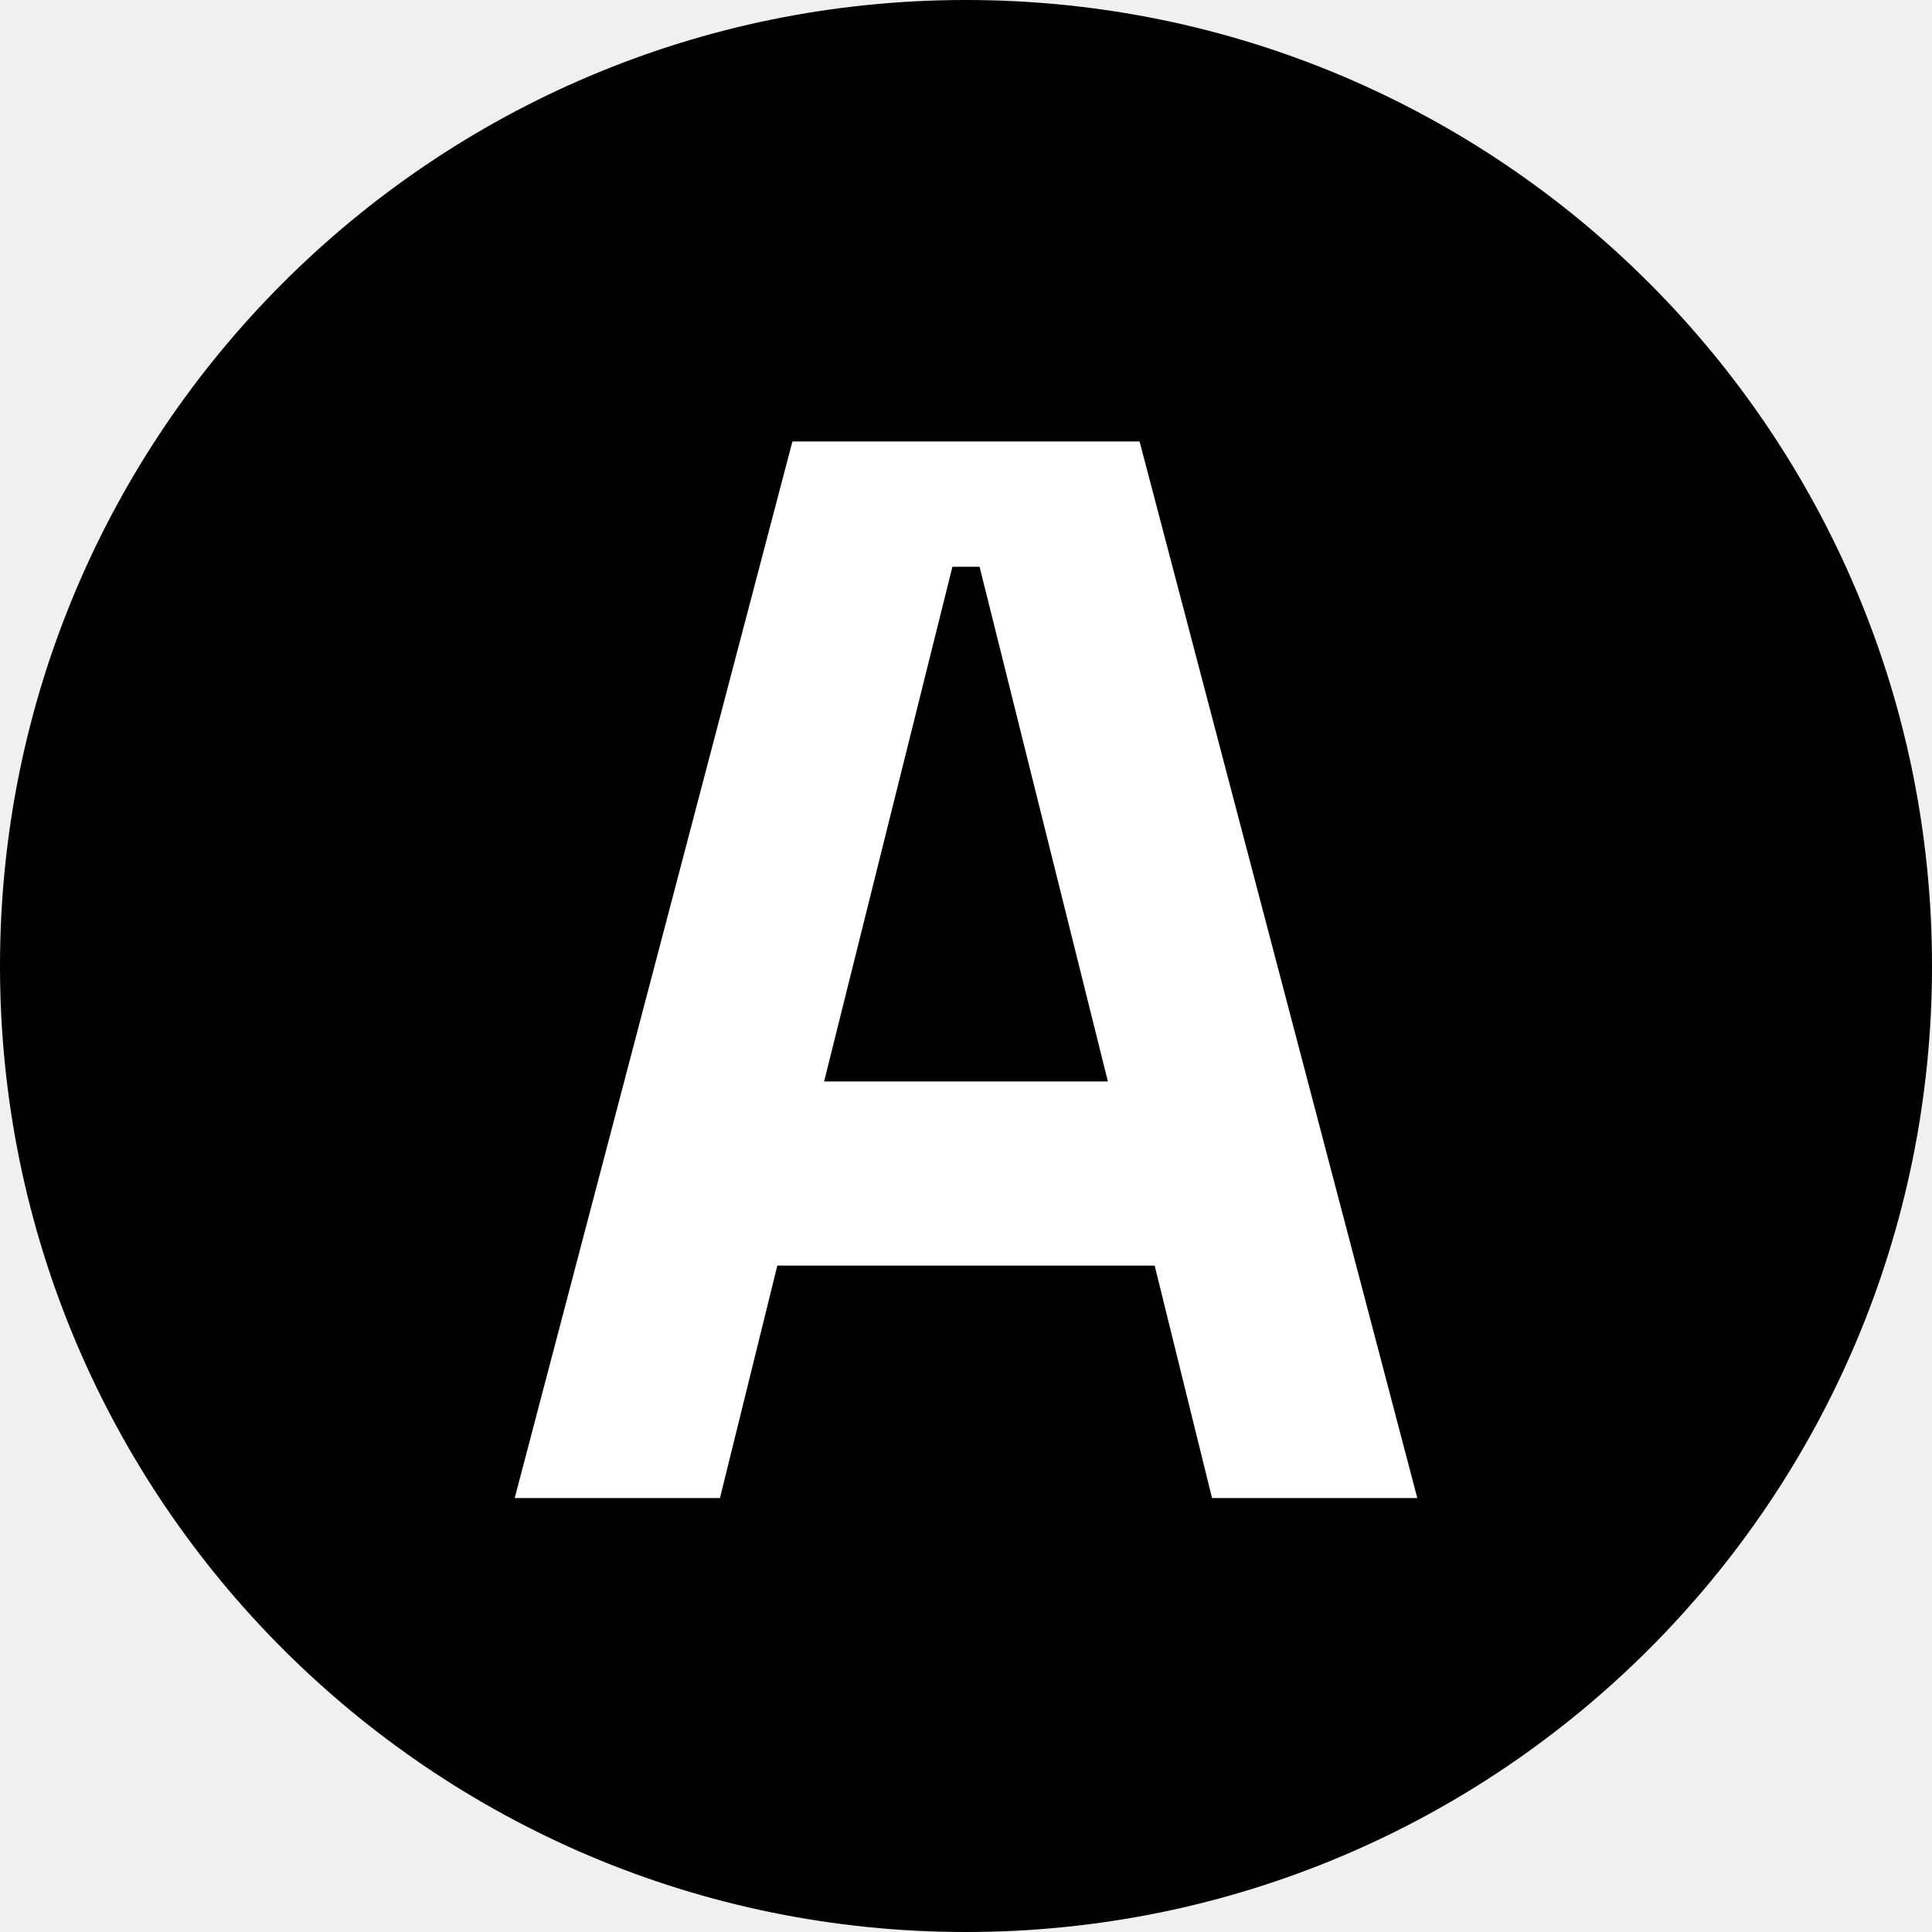
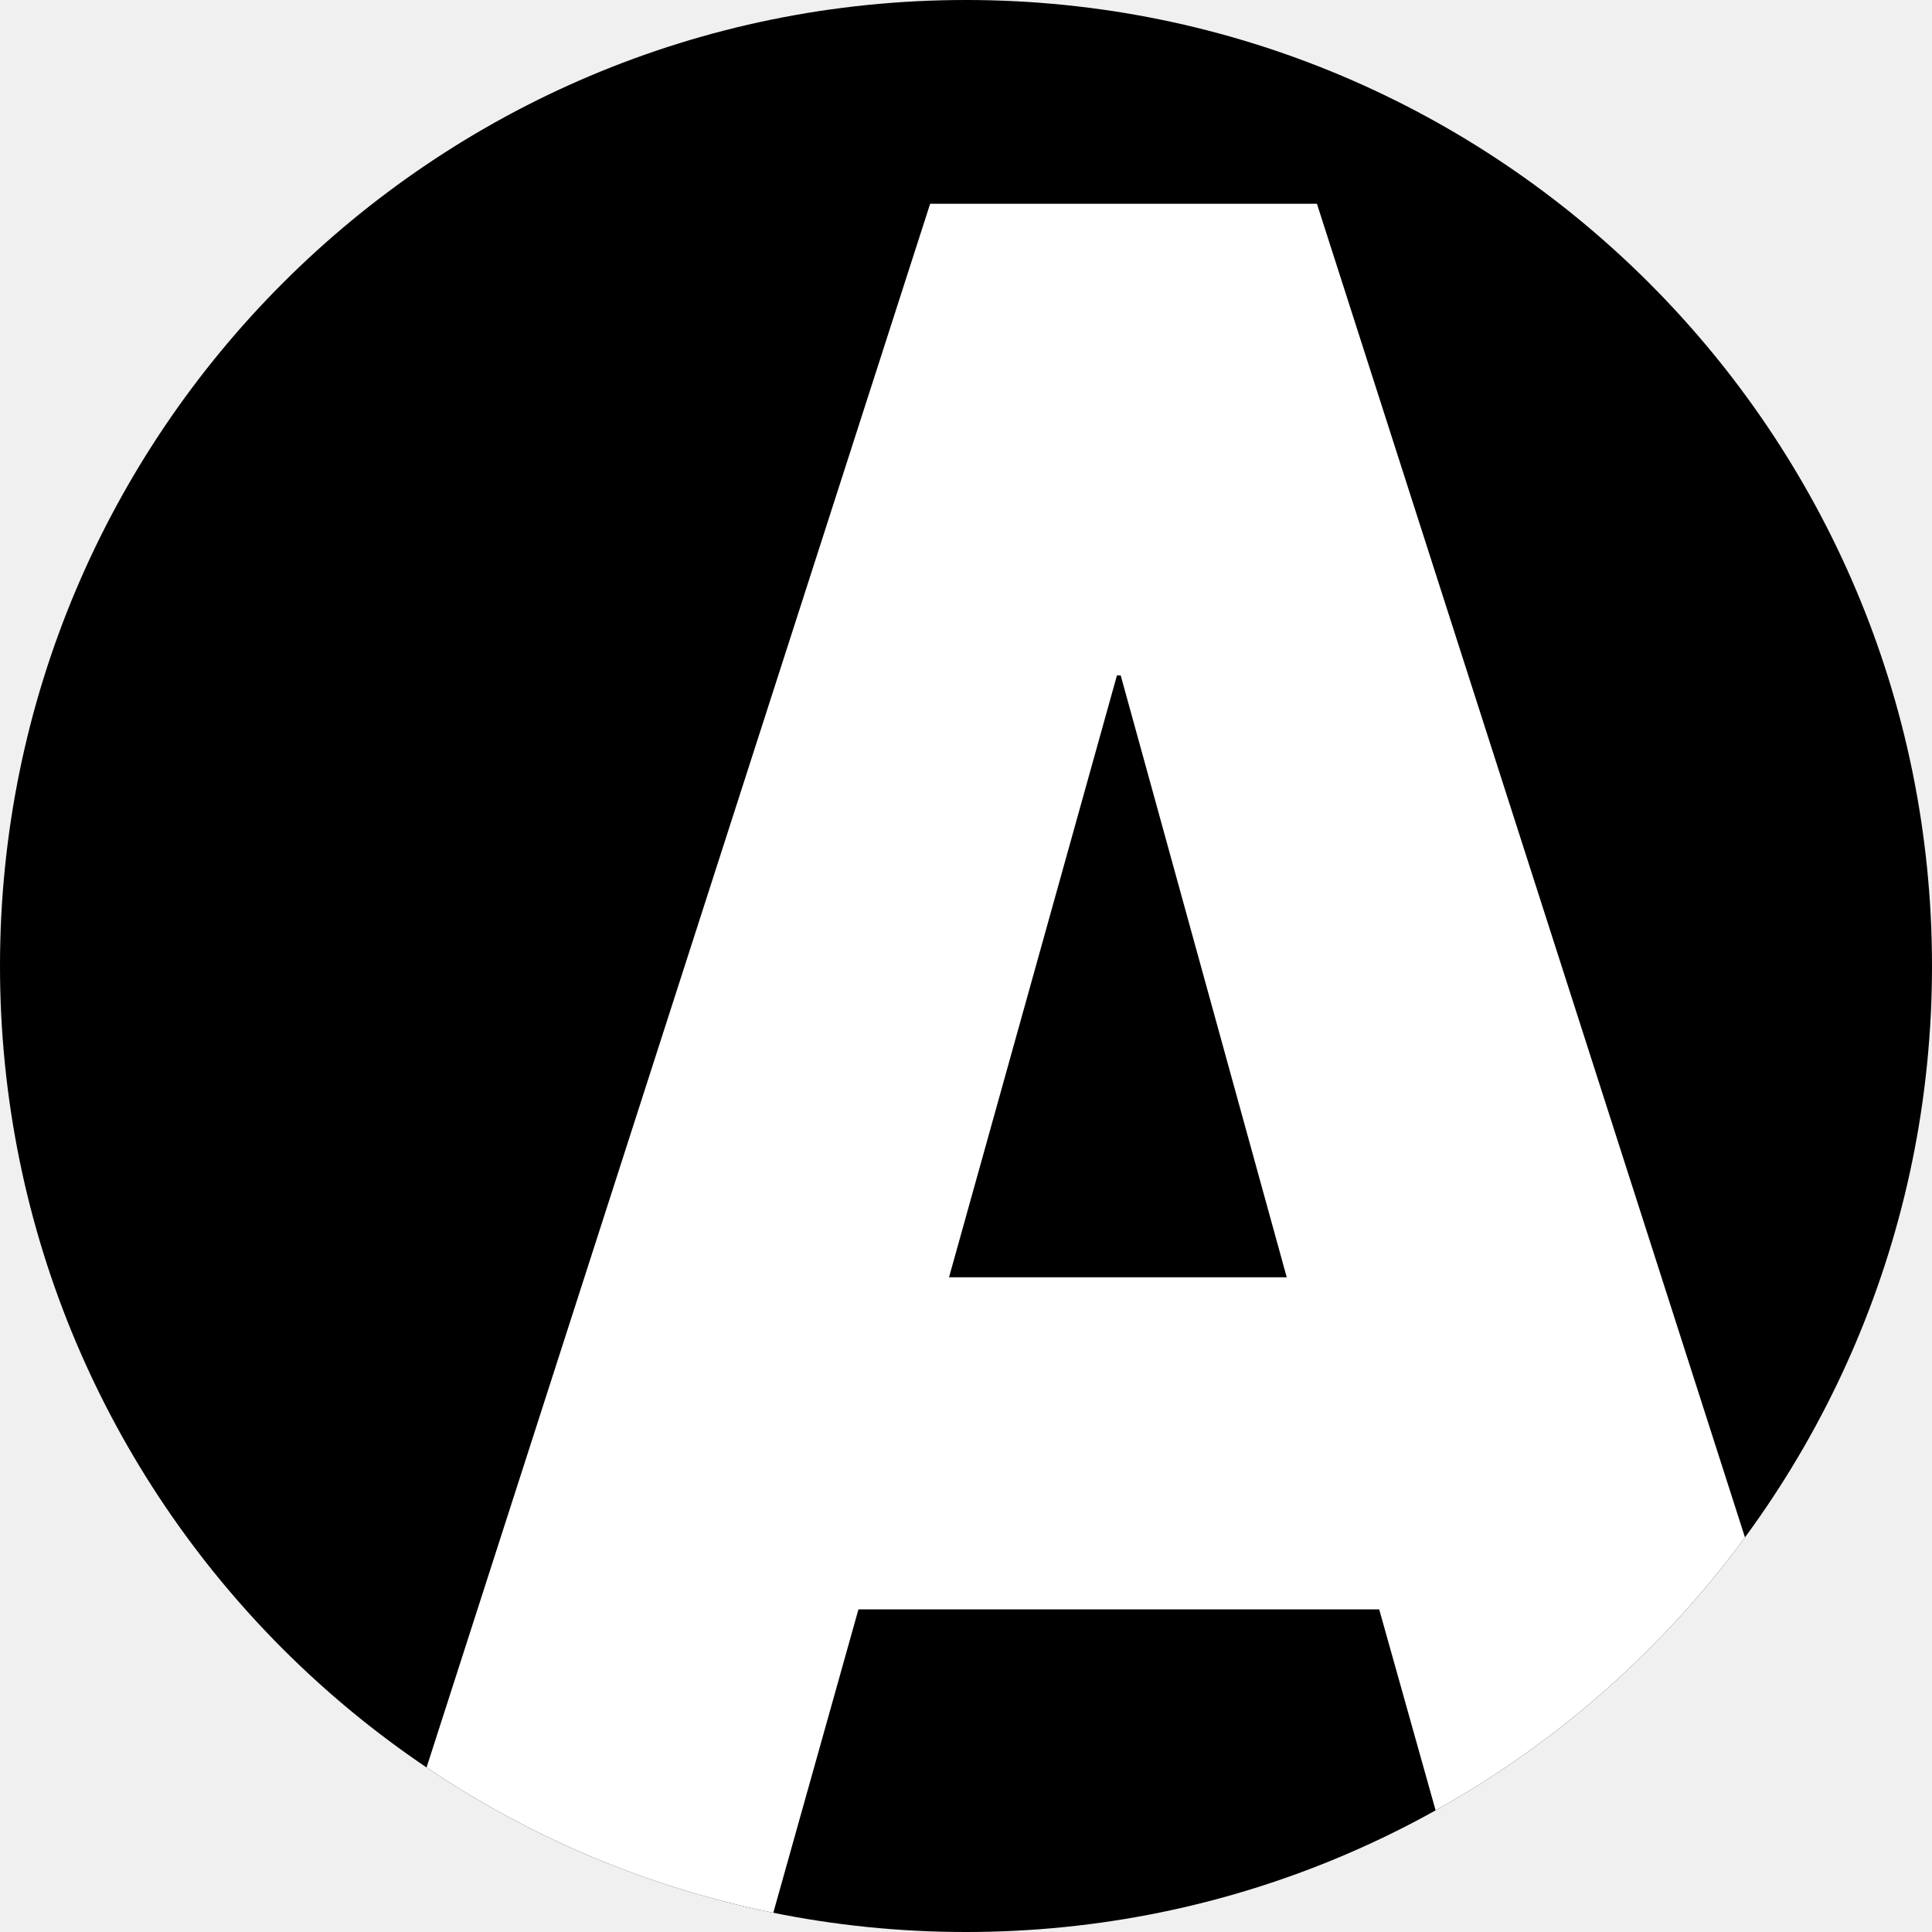
<svg xmlns="http://www.w3.org/2000/svg" viewBox="0 0 1024 1024" role="img" aria-label="Aliasist AI logo">
  <defs>
    <clipPath id="badge">
      <circle cx="512" cy="512" r="512" />
    </clipPath>
  </defs>
  <g clip-path="url(#badge)">
    <circle cx="512" cy="512" r="512" fill="#000000" />
-     <path d="m 272.8,794 147.2,-560 h 184 l 147.2,560 h -108.8 l -30.4,-123.2 h -200 l -30.4,123.2 z m 164,-220.8 h 150.4 l -68,-272.8 h -14.4 z" fill="#ffffff" />
+     <path d="M493 108h205l294 916H779l-48-171H455l-48 171H198L493 108Zm99 250-89 319h179L594 358h-2Z" fill="#ffffff" />
+     <path d="M160 1024h760v72H160z" fill="#ffffff" />
  </g>
</svg>
